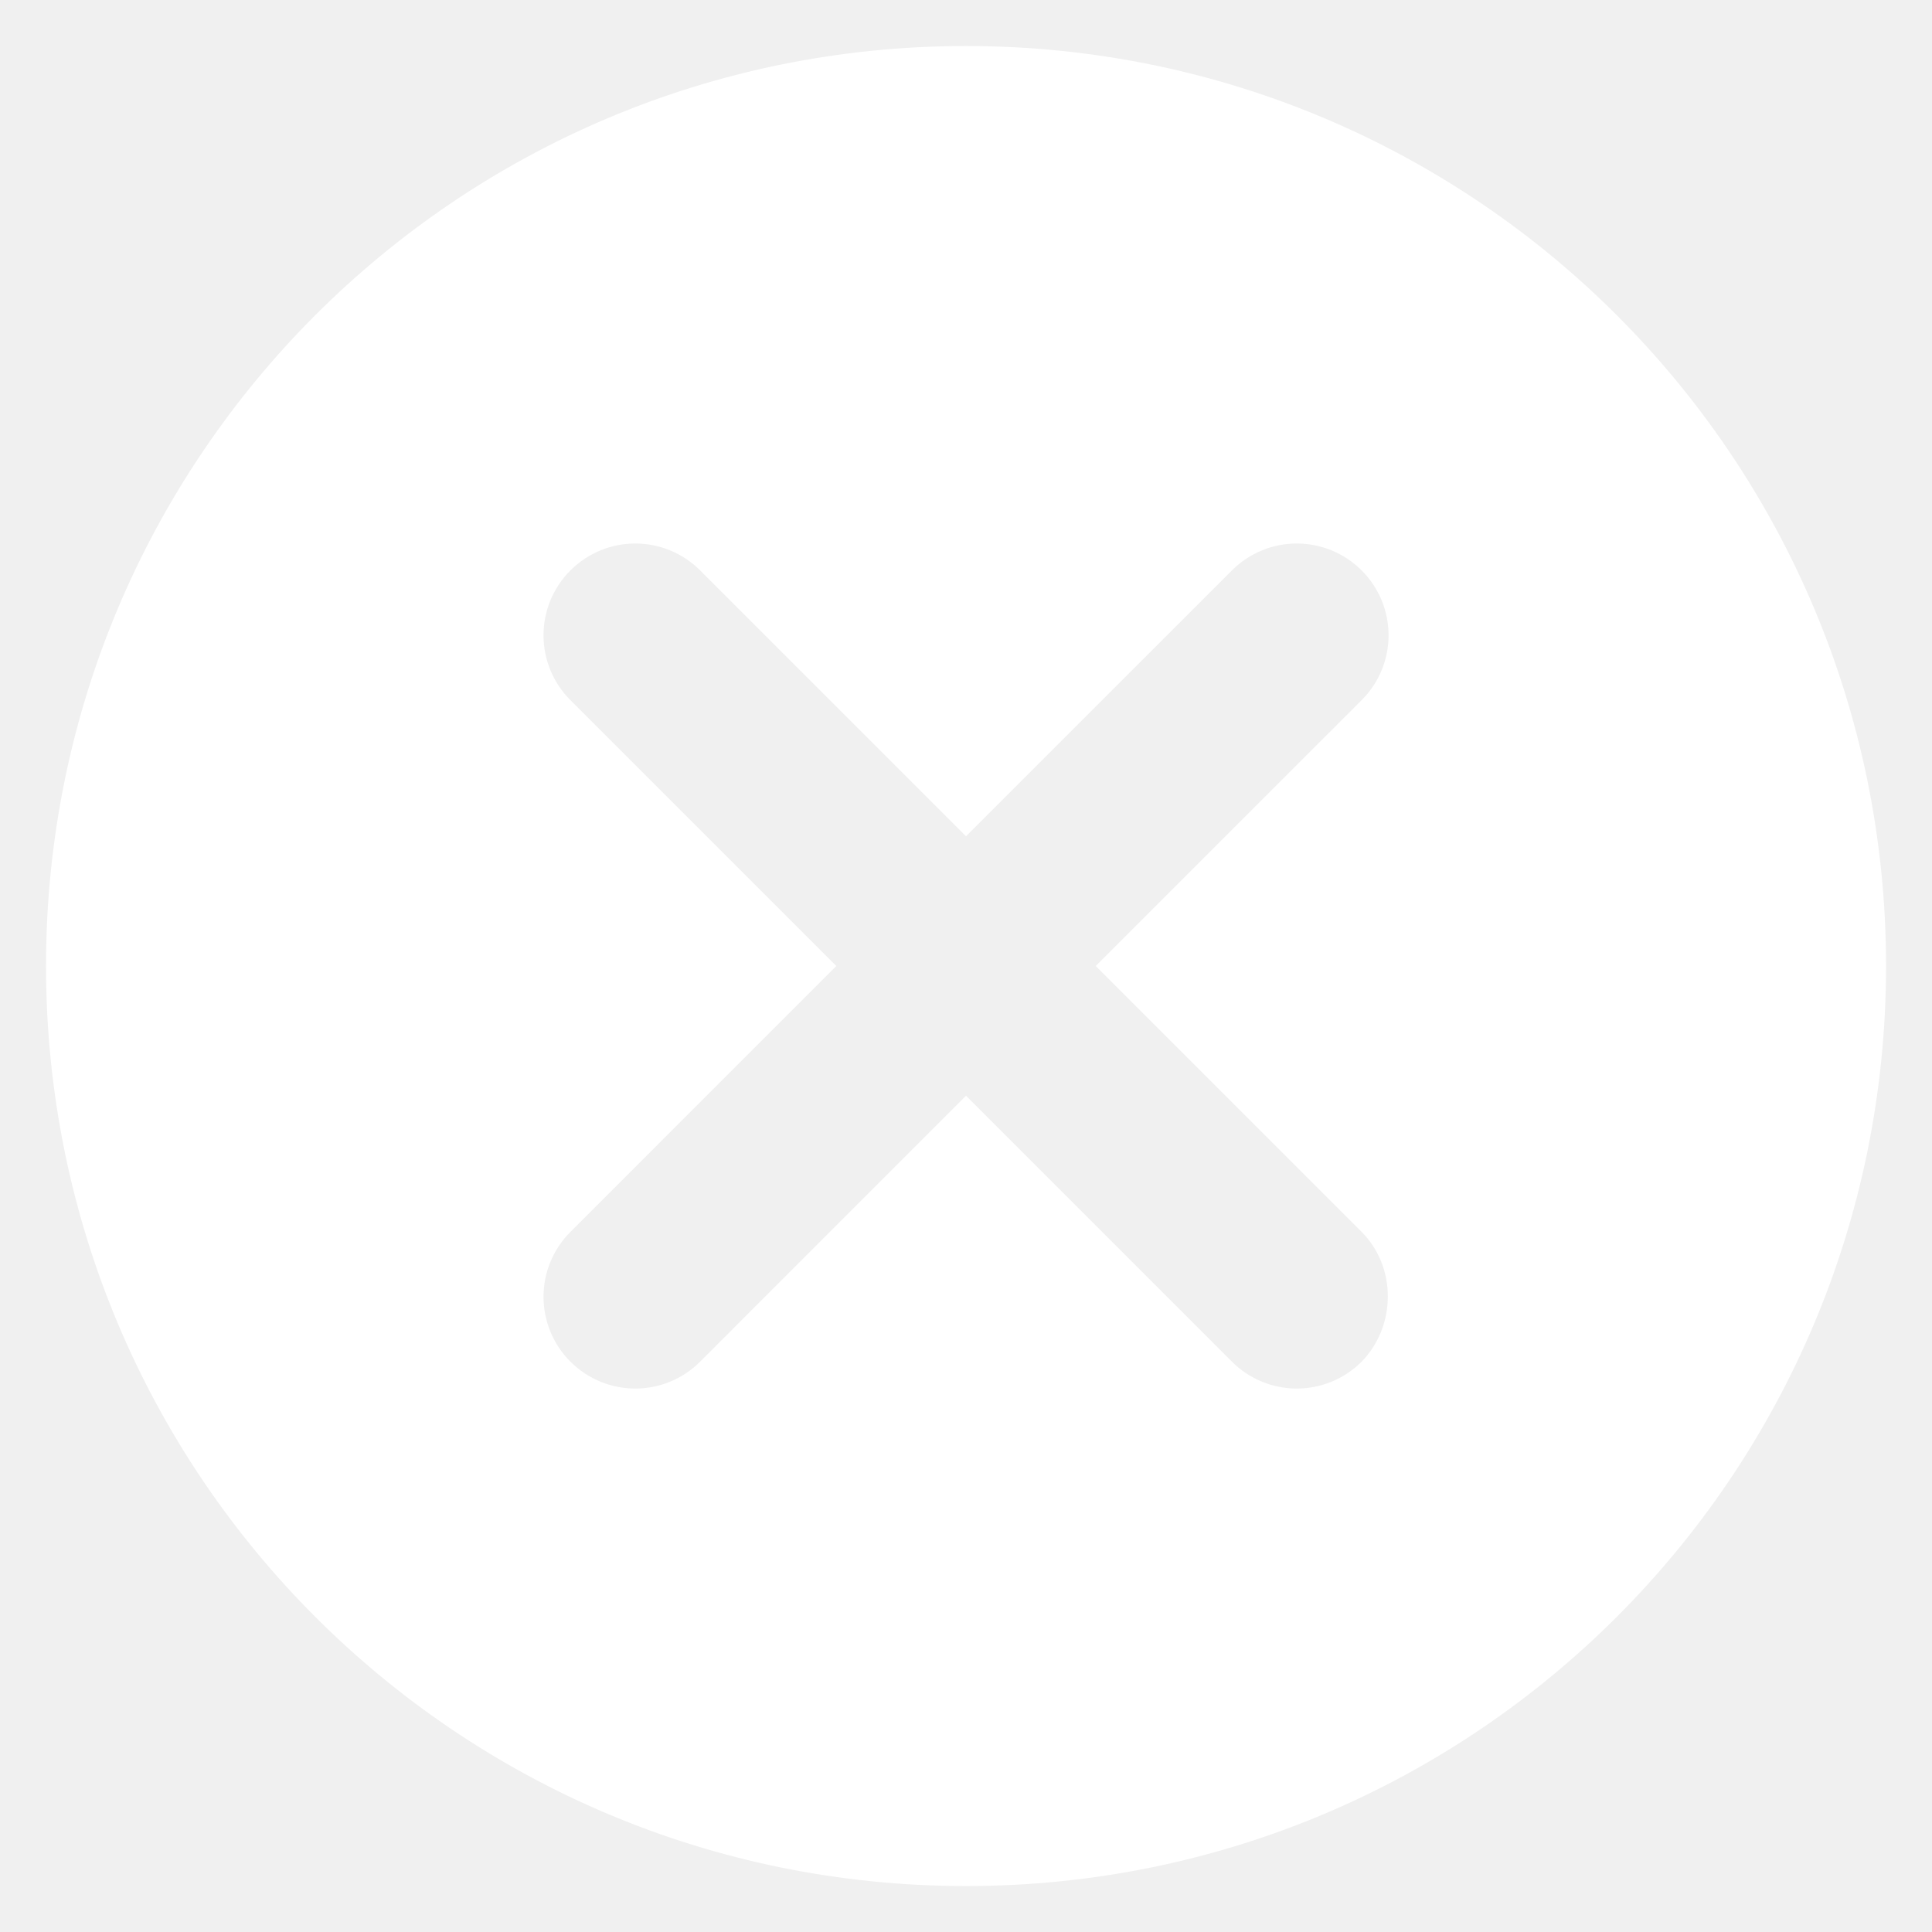
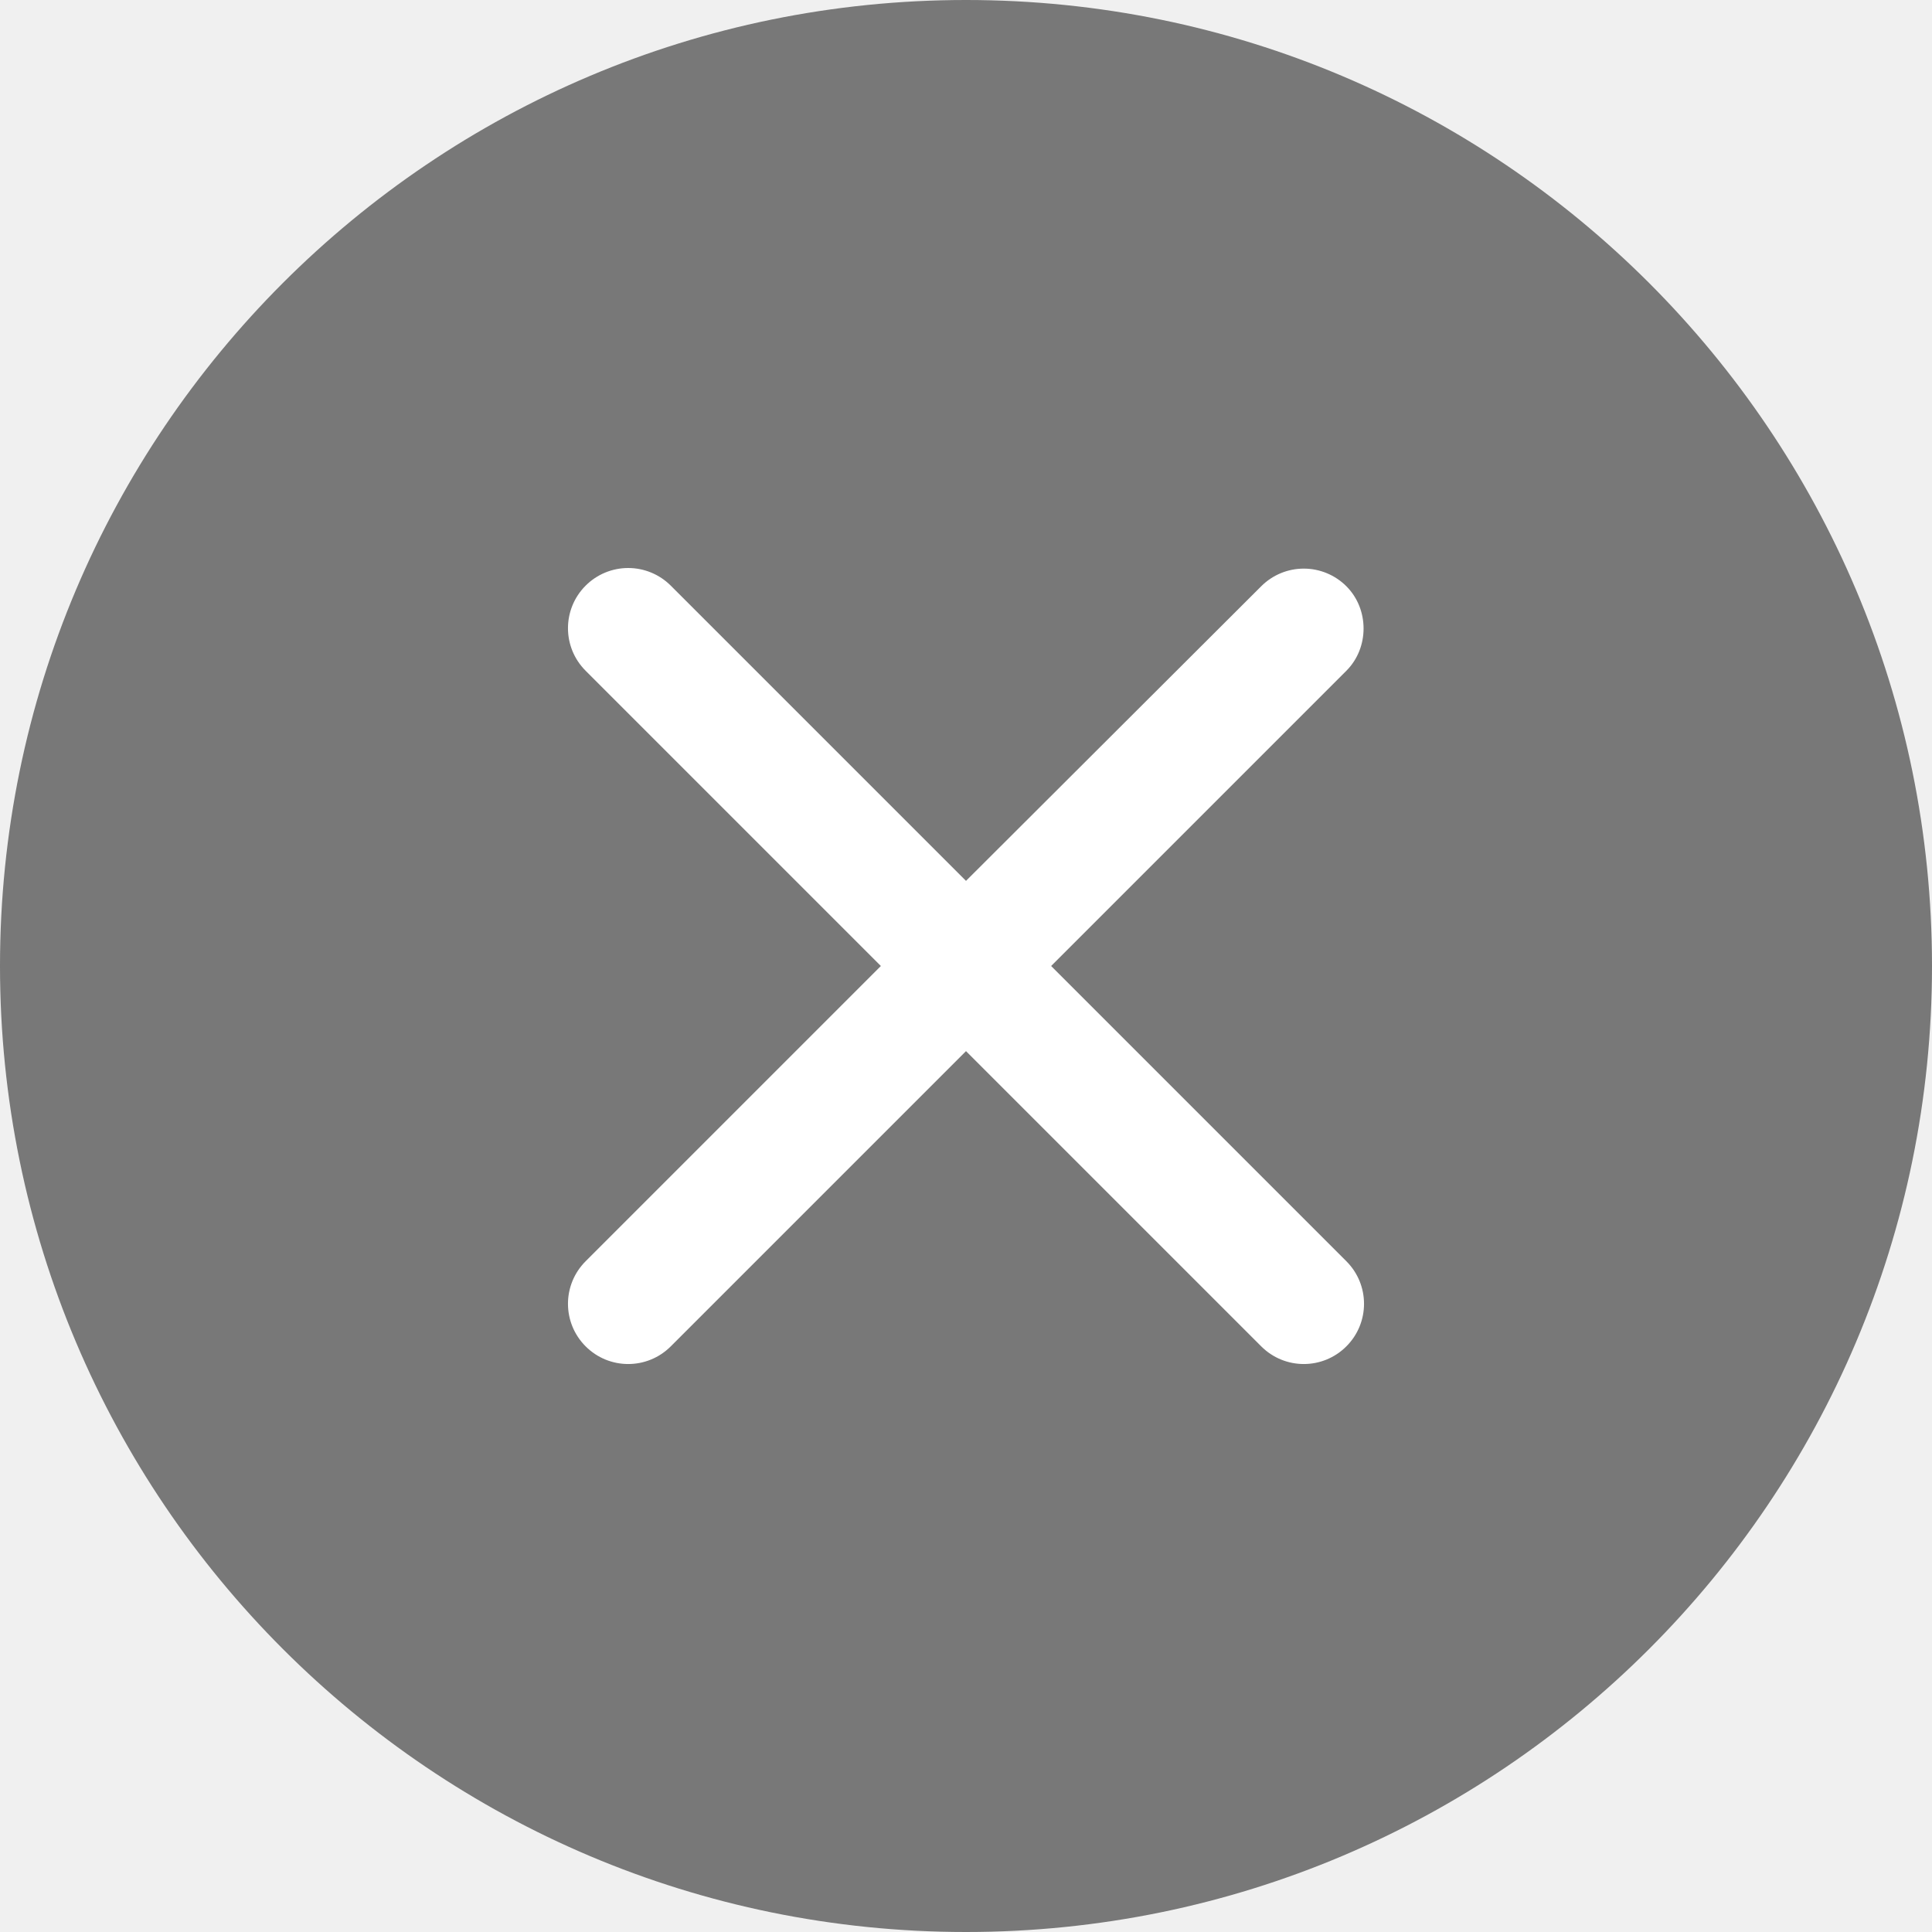
- <svg xmlns="http://www.w3.org/2000/svg" width="28" height="28" viewBox="0 0 28 28" fill="none">
-   <path d="M14 0.667C6.627 0.667 0.667 6.627 0.667 14C0.667 21.374 6.627 27.334 14 27.334C21.374 27.334 27.334 21.374 27.334 14C27.334 6.627 21.374 0.667 14 0.667ZM19.734 19.734C19.214 20.254 18.374 20.254 17.854 19.734L14 15.88L10.147 19.734C9.627 20.254 8.787 20.254 8.267 19.734C8.017 19.485 7.877 19.146 7.877 18.794C7.877 18.441 8.017 18.103 8.267 17.854L12.12 14L8.267 10.147C8.017 9.898 7.877 9.56 7.877 9.207C7.877 8.854 8.017 8.516 8.267 8.267C8.787 7.747 9.627 7.747 10.147 8.267L14 12.12L17.854 8.267C18.374 7.747 19.214 7.747 19.734 8.267C20.254 8.787 20.254 9.627 19.734 10.147L15.88 14L19.734 17.854C20.24 18.36 20.24 19.214 19.734 19.734Z" fill="white" />
+ <svg xmlns="http://www.w3.org/2000/svg" width="32" height="32" viewBox="0 0 32 32" fill="none">
+   <circle cx="16" cy="16" r="16" fill="black" fill-opacity="0.5" />
+   <path d="M22.3 9.71C22.113 9.523 21.859 9.418 21.595 9.418C21.33 9.418 21.077 9.523 20.89 9.71L16 14.59L11.11 9.7C10.923 9.513 10.669 9.408 10.405 9.408C10.14 9.408 9.887 9.513 9.7 9.7C9.31 10.09 9.31 10.72 9.7 11.11L14.59 16L9.7 20.89C9.31 21.28 9.31 21.91 9.7 22.3C10.09 22.69 10.72 22.69 11.11 22.3L16 17.41L20.89 22.3C21.28 22.69 21.91 22.69 22.3 22.3C22.69 21.91 22.69 21.28 22.3 20.89L17.41 16L22.3 11.11C22.68 10.73 22.68 10.09 22.3 9.71Z" fill="white" />
</svg>
